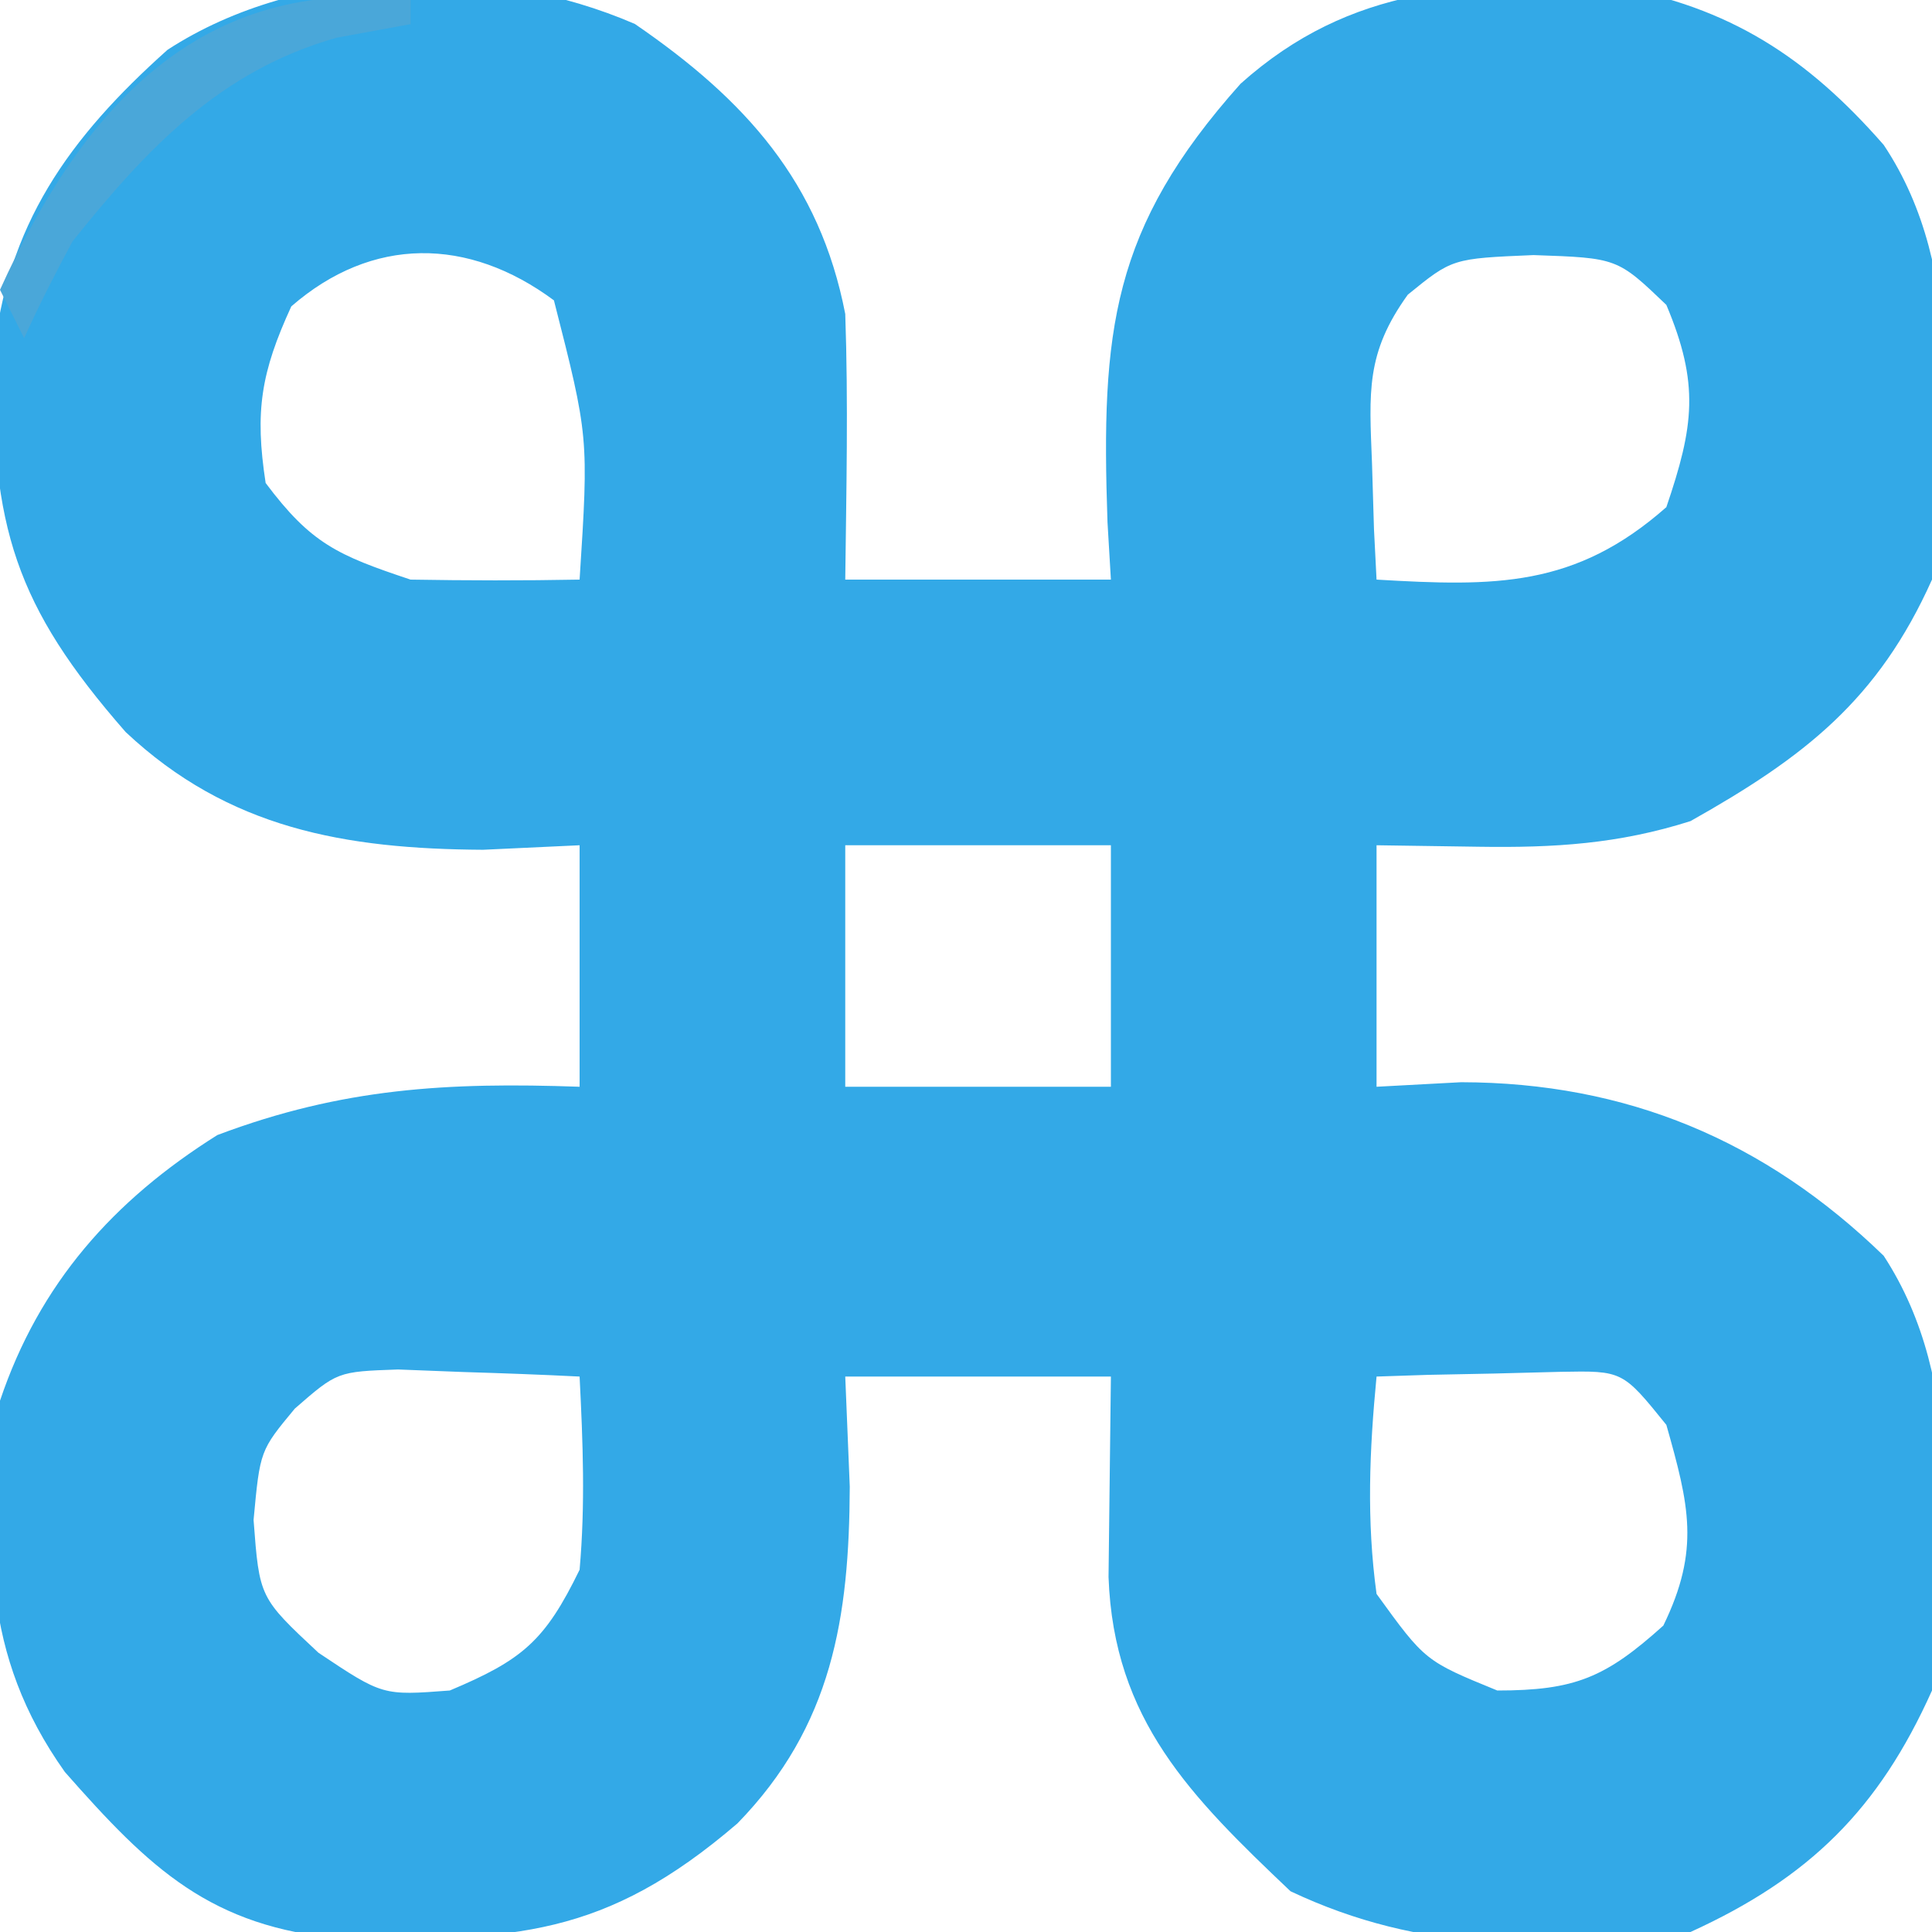
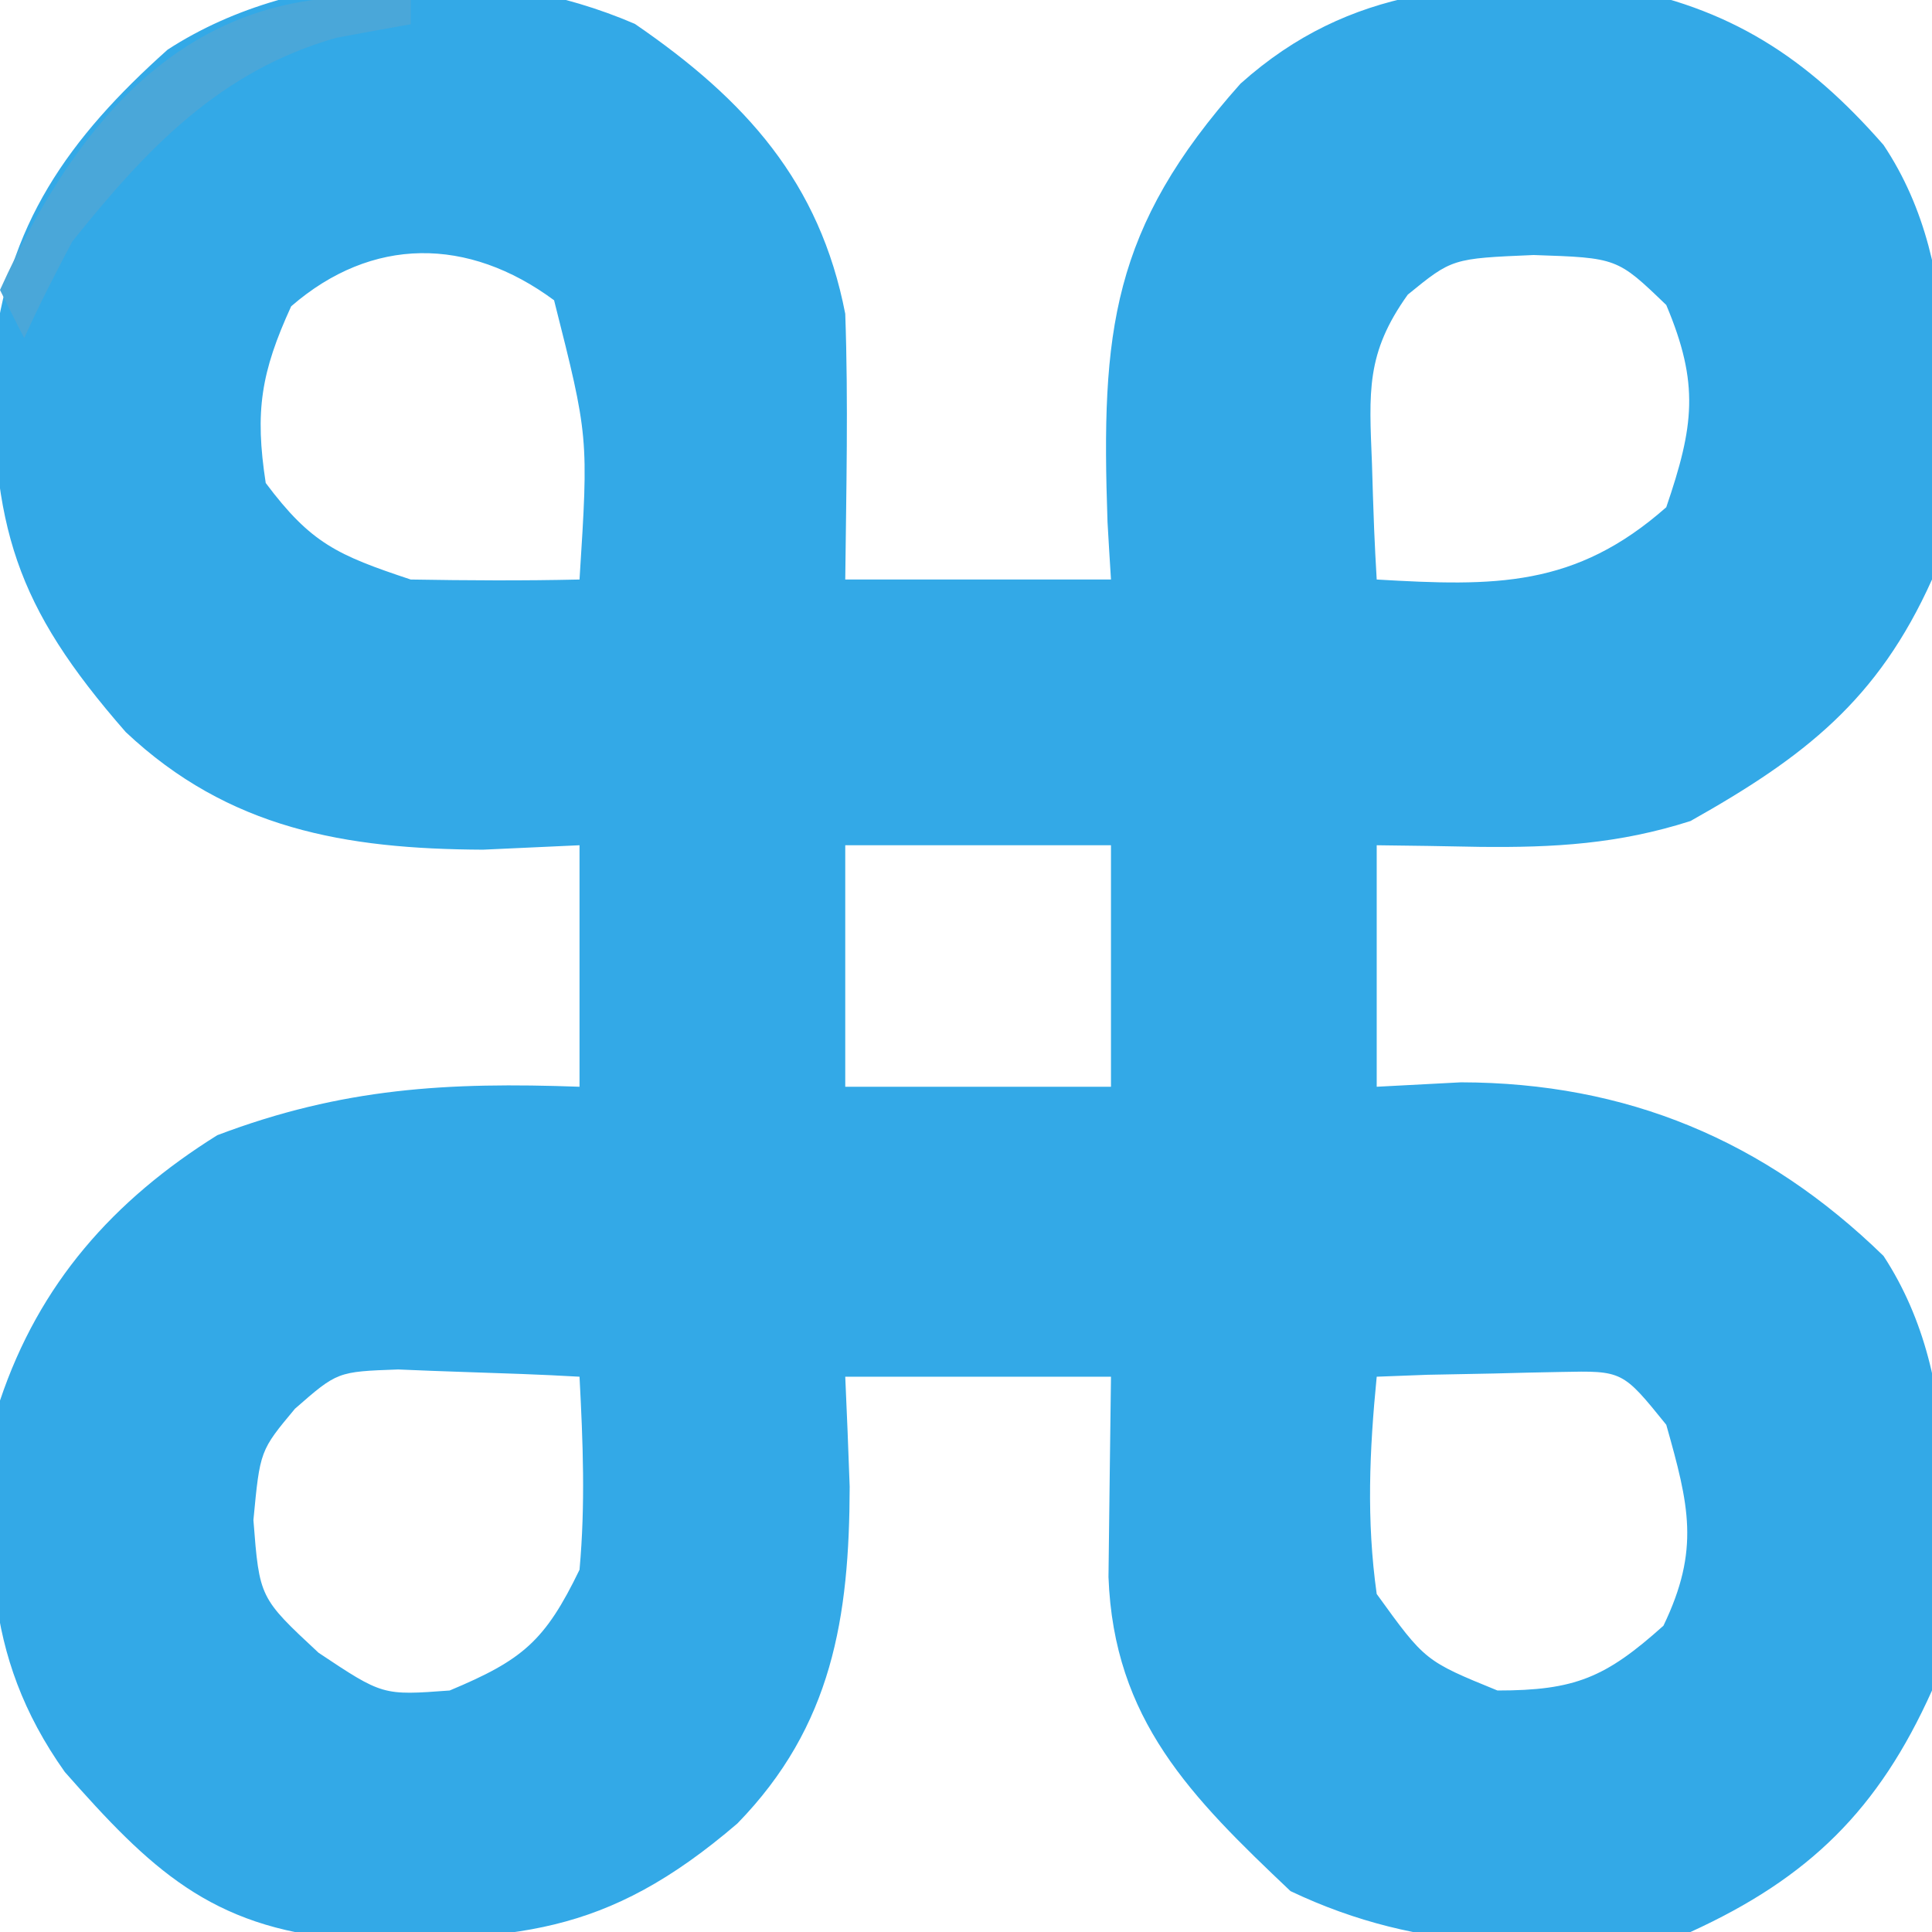
- <svg xmlns="http://www.w3.org/2000/svg" version="1.1" width="80" height="80">
-   <path d="M0 0 C4.59 3.145 7.656 6.562 8.711 12.008 C8.839 15.68 8.755 19.332 8.711 23.008 C12.341 23.008 15.971 23.008 19.711 23.008 C19.665 22.223 19.618 21.438 19.57 20.629 C19.299 12.72 19.724 8.473 25.078 2.477 C29.647 -1.615 34.592 -1.777 40.539 -1.551 C45.32 -0.709 48.535 1.373 51.711 5.008 C55.187 10.217 54.266 17.038 53.711 23.008 C51.476 27.994 48.437 30.349 43.711 33.008 C40.736 33.954 38.073 34.116 34.961 34.07 C32.857 34.039 32.857 34.039 30.711 34.008 C30.711 37.308 30.711 40.608 30.711 44.008 C32.443 43.915 32.443 43.915 34.211 43.82 C41.055 43.832 46.783 46.225 51.711 51.008 C55.148 56.272 54.27 63.002 53.711 69.008 C51.501 73.938 48.626 76.766 43.711 79.008 C37.789 79.747 32.596 79.901 27.148 77.32 C23.021 73.404 19.827 70.225 19.613 64.309 C19.646 61.542 19.678 58.775 19.711 56.008 C16.081 56.008 12.451 56.008 8.711 56.008 C8.773 57.513 8.835 59.019 8.898 60.57 C8.876 65.973 8.18 70.473 4.246 74.512 C-1.252 79.23 -4.998 79.352 -12.082 79.289 C-17.584 78.807 -20.08 76.38 -23.602 72.383 C-27.084 67.482 -26.874 62.891 -26.289 57.008 C-24.66 52.156 -21.597 48.713 -17.289 46.008 C-12.109 44.053 -7.736 43.817 -2.289 44.008 C-2.289 40.708 -2.289 37.408 -2.289 34.008 C-4.269 34.101 -4.269 34.101 -6.289 34.195 C-11.991 34.16 -16.821 33.326 -21.086 29.32 C-25.665 24.087 -26.654 20.812 -26.562 13.832 C-26.031 8.338 -23.444 4.725 -19.352 1.07 C-13.851 -2.506 -5.938 -2.574 0 0 Z M-14.227 11.695 C-15.481 14.426 -15.746 16.037 -15.289 19.008 C-13.41 21.513 -12.328 21.995 -9.289 23.008 C-6.956 23.047 -4.622 23.052 -2.289 23.008 C-1.91 17.097 -1.91 17.097 -3.352 11.445 C-6.898 8.814 -10.883 8.783 -14.227 11.695 Z M32.004 11.211 C30.257 13.639 30.408 15.237 30.523 18.195 C30.551 19.096 30.578 19.997 30.605 20.926 C30.64 21.613 30.675 22.3 30.711 23.008 C35.612 23.296 38.927 23.347 42.711 20.008 C43.852 16.655 44.092 14.912 42.711 11.633 C40.681 9.69 40.681 9.69 37.211 9.57 C33.846 9.712 33.846 9.712 32.004 11.211 Z M8.711 34.008 C8.711 37.308 8.711 40.608 8.711 44.008 C12.341 44.008 15.971 44.008 19.711 44.008 C19.711 40.708 19.711 37.408 19.711 34.008 C16.081 34.008 12.451 34.008 8.711 34.008 Z M-14.082 57.336 C-15.522 59.072 -15.522 59.072 -15.789 61.945 C-15.547 65.162 -15.547 65.162 -13.102 67.445 C-10.443 69.22 -10.443 69.22 -7.664 69.008 C-4.652 67.74 -3.727 66.96 -2.289 64.008 C-2.05 61.287 -2.152 58.749 -2.289 56.008 C-3.892 55.927 -5.497 55.869 -7.102 55.82 C-7.995 55.786 -8.888 55.751 -9.809 55.715 C-12.324 55.804 -12.324 55.804 -14.082 57.336 Z M30.711 56.008 C30.417 59.061 30.292 61.963 30.711 65.008 C32.721 67.784 32.721 67.784 35.711 69.008 C38.934 69.008 40.197 68.47 42.586 66.32 C44.12 63.167 43.65 61.33 42.711 58.008 C40.899 55.765 40.899 55.765 38.328 55.812 C37.423 55.836 36.518 55.859 35.586 55.883 C34.676 55.901 33.766 55.919 32.828 55.938 C32.129 55.961 31.431 55.984 30.711 56.008 Z " fill="#33A9E7" transform="translate(26.28906,0.9921875)" />
-   <path d="M0 0 C0 0.33 0 0.66 0 1 C-1.516 1.278 -1.516 1.278 -3.062 1.562 C-7.883 2.924 -10.931 6.162 -14 10 C-14.707 11.312 -15.387 12.641 -16 14 C-16.33 13.34 -16.66 12.68 -17 12 C-13.642 4.585 -8.758 -1.068 0 0 Z " fill="#4AA7D9" transform="translate(17,0)" />
+ <svg xmlns="http://www.w3.org/2000/svg" width="24px" height="24px" viewBox="0 0 24 24" version="1.1">
+   <g id="surface1">
+     <path style=" stroke:none;fill-rule:nonzero;fill:rgb(20%,66.275%,90.588%);fill-opacity:1;" d="M 7.887 0.297 C 9.266 1.242 10.184 2.266 10.5 3.898 C 10.539 5 10.512 6.098 10.5 7.199 C 11.59 7.199 12.68 7.199 13.801 7.199 C 13.785 6.965 13.773 6.73 13.758 6.484 C 13.676 4.113 13.805 2.84 15.41 1.039 C 16.781 -0.188 18.266 -0.234 20.047 -0.168 C 21.484 0.086 22.445 0.711 23.398 1.801 C 24.441 3.363 24.168 5.41 24 7.199 C 23.328 8.695 22.418 9.402 21 10.199 C 20.109 10.484 19.309 10.531 18.375 10.52 C 17.742 10.508 17.742 10.508 17.102 10.5 C 17.102 11.488 17.102 12.48 17.102 13.5 C 17.621 13.473 17.621 13.473 18.148 13.445 C 20.203 13.449 21.922 14.164 23.398 15.602 C 24.43 17.18 24.168 19.199 24 21 C 23.336 22.48 22.473 23.328 21 24 C 19.223 24.223 17.664 24.27 16.031 23.492 C 14.793 22.32 13.836 21.363 13.77 19.59 C 13.781 18.762 13.789 17.93 13.801 17.102 C 12.711 17.102 11.621 17.102 10.5 17.102 C 10.52 17.551 10.539 18.004 10.555 18.469 C 10.551 20.09 10.34 21.441 9.16 22.652 C 7.512 24.066 6.387 24.102 4.262 24.086 C 2.613 23.941 1.863 23.211 0.805 22.012 C -0.238 20.543 -0.176 19.164 0 17.398 C 0.488 15.945 1.406 14.91 2.699 14.102 C 4.254 13.512 5.566 13.441 7.199 13.5 C 7.199 12.512 7.199 11.52 7.199 10.5 C 6.605 10.527 6.605 10.527 6 10.555 C 4.289 10.547 2.84 10.297 1.562 9.094 C 0.188 7.523 -0.109 6.543 -0.082 4.449 C 0.078 2.801 0.852 1.715 2.082 0.617 C 3.73 -0.453 6.105 -0.473 7.887 0.297 Z M 3.617 3.805 C 3.242 4.625 3.164 5.109 3.301 6 C 3.863 6.75 4.188 6.895 5.102 7.199 C 5.801 7.211 6.5 7.215 7.199 7.199 C 7.312 5.426 7.312 5.426 6.883 3.73 C 5.816 2.941 4.621 2.934 3.617 3.805 Z M 17.488 3.66 C 16.965 4.391 17.008 4.867 17.043 5.758 C 17.051 6.027 17.059 6.297 17.07 6.574 C 17.078 6.781 17.09 6.988 17.102 7.199 C 18.57 7.285 19.566 7.301 20.699 6.301 C 21.043 5.293 21.113 4.77 20.699 3.789 C 20.09 3.203 20.09 3.203 19.051 3.168 C 18.039 3.211 18.039 3.211 17.488 3.66 Z M 10.5 10.5 C 10.5 11.488 10.5 12.48 10.5 13.5 C 11.59 13.5 12.68 13.5 13.801 13.5 C 13.801 12.512 13.801 11.52 13.801 10.5 C 12.711 10.5 11.621 10.5 10.5 10.5 Z M 3.664 17.5 C 3.23 18.02 3.23 18.02 3.148 18.883 C 3.223 19.848 3.223 19.848 3.957 20.531 C 4.754 21.062 4.754 21.062 5.586 21 C 6.492 20.621 6.77 20.387 7.199 19.5 C 7.273 18.684 7.242 17.922 7.199 17.102 C 6.719 17.074 6.238 17.059 5.758 17.043 C 5.488 17.035 5.219 17.023 4.945 17.012 C 4.191 17.039 4.191 17.039 3.664 17.5 Z M 17.102 17.102 C 17.012 18.016 16.973 18.887 17.102 19.801 C 17.703 20.633 17.703 20.633 18.602 21 C 19.566 21 19.945 20.84 20.664 20.195 C 21.121 19.246 20.98 18.695 20.699 17.699 C 20.156 17.027 20.156 17.027 19.387 17.043 C 19.113 17.047 18.844 17.055 18.562 17.062 C 18.289 17.066 18.016 17.074 17.734 17.078 C 17.527 17.086 17.316 17.094 17.102 17.102 Z M 17.102 17.102 " />
+     <path style=" stroke:none;fill-rule:nonzero;fill:rgb(29.02%,65.49%,85.098%);fill-opacity:1;" d="M 5.102 0 C 5.102 0.098 5.102 0.199 5.102 0.301 C 4.645 0.383 4.645 0.383 4.18 0.469 C 2.734 0.879 1.82 1.848 0.898 3 C 0.688 3.395 0.484 3.793 0.301 4.199 C 0.199 4.004 0.102 3.805 0 3.602 C 1.008 1.375 2.473 -0.32 5.102 0 Z M 5.102 0 " />
+   </g>
</svg>
